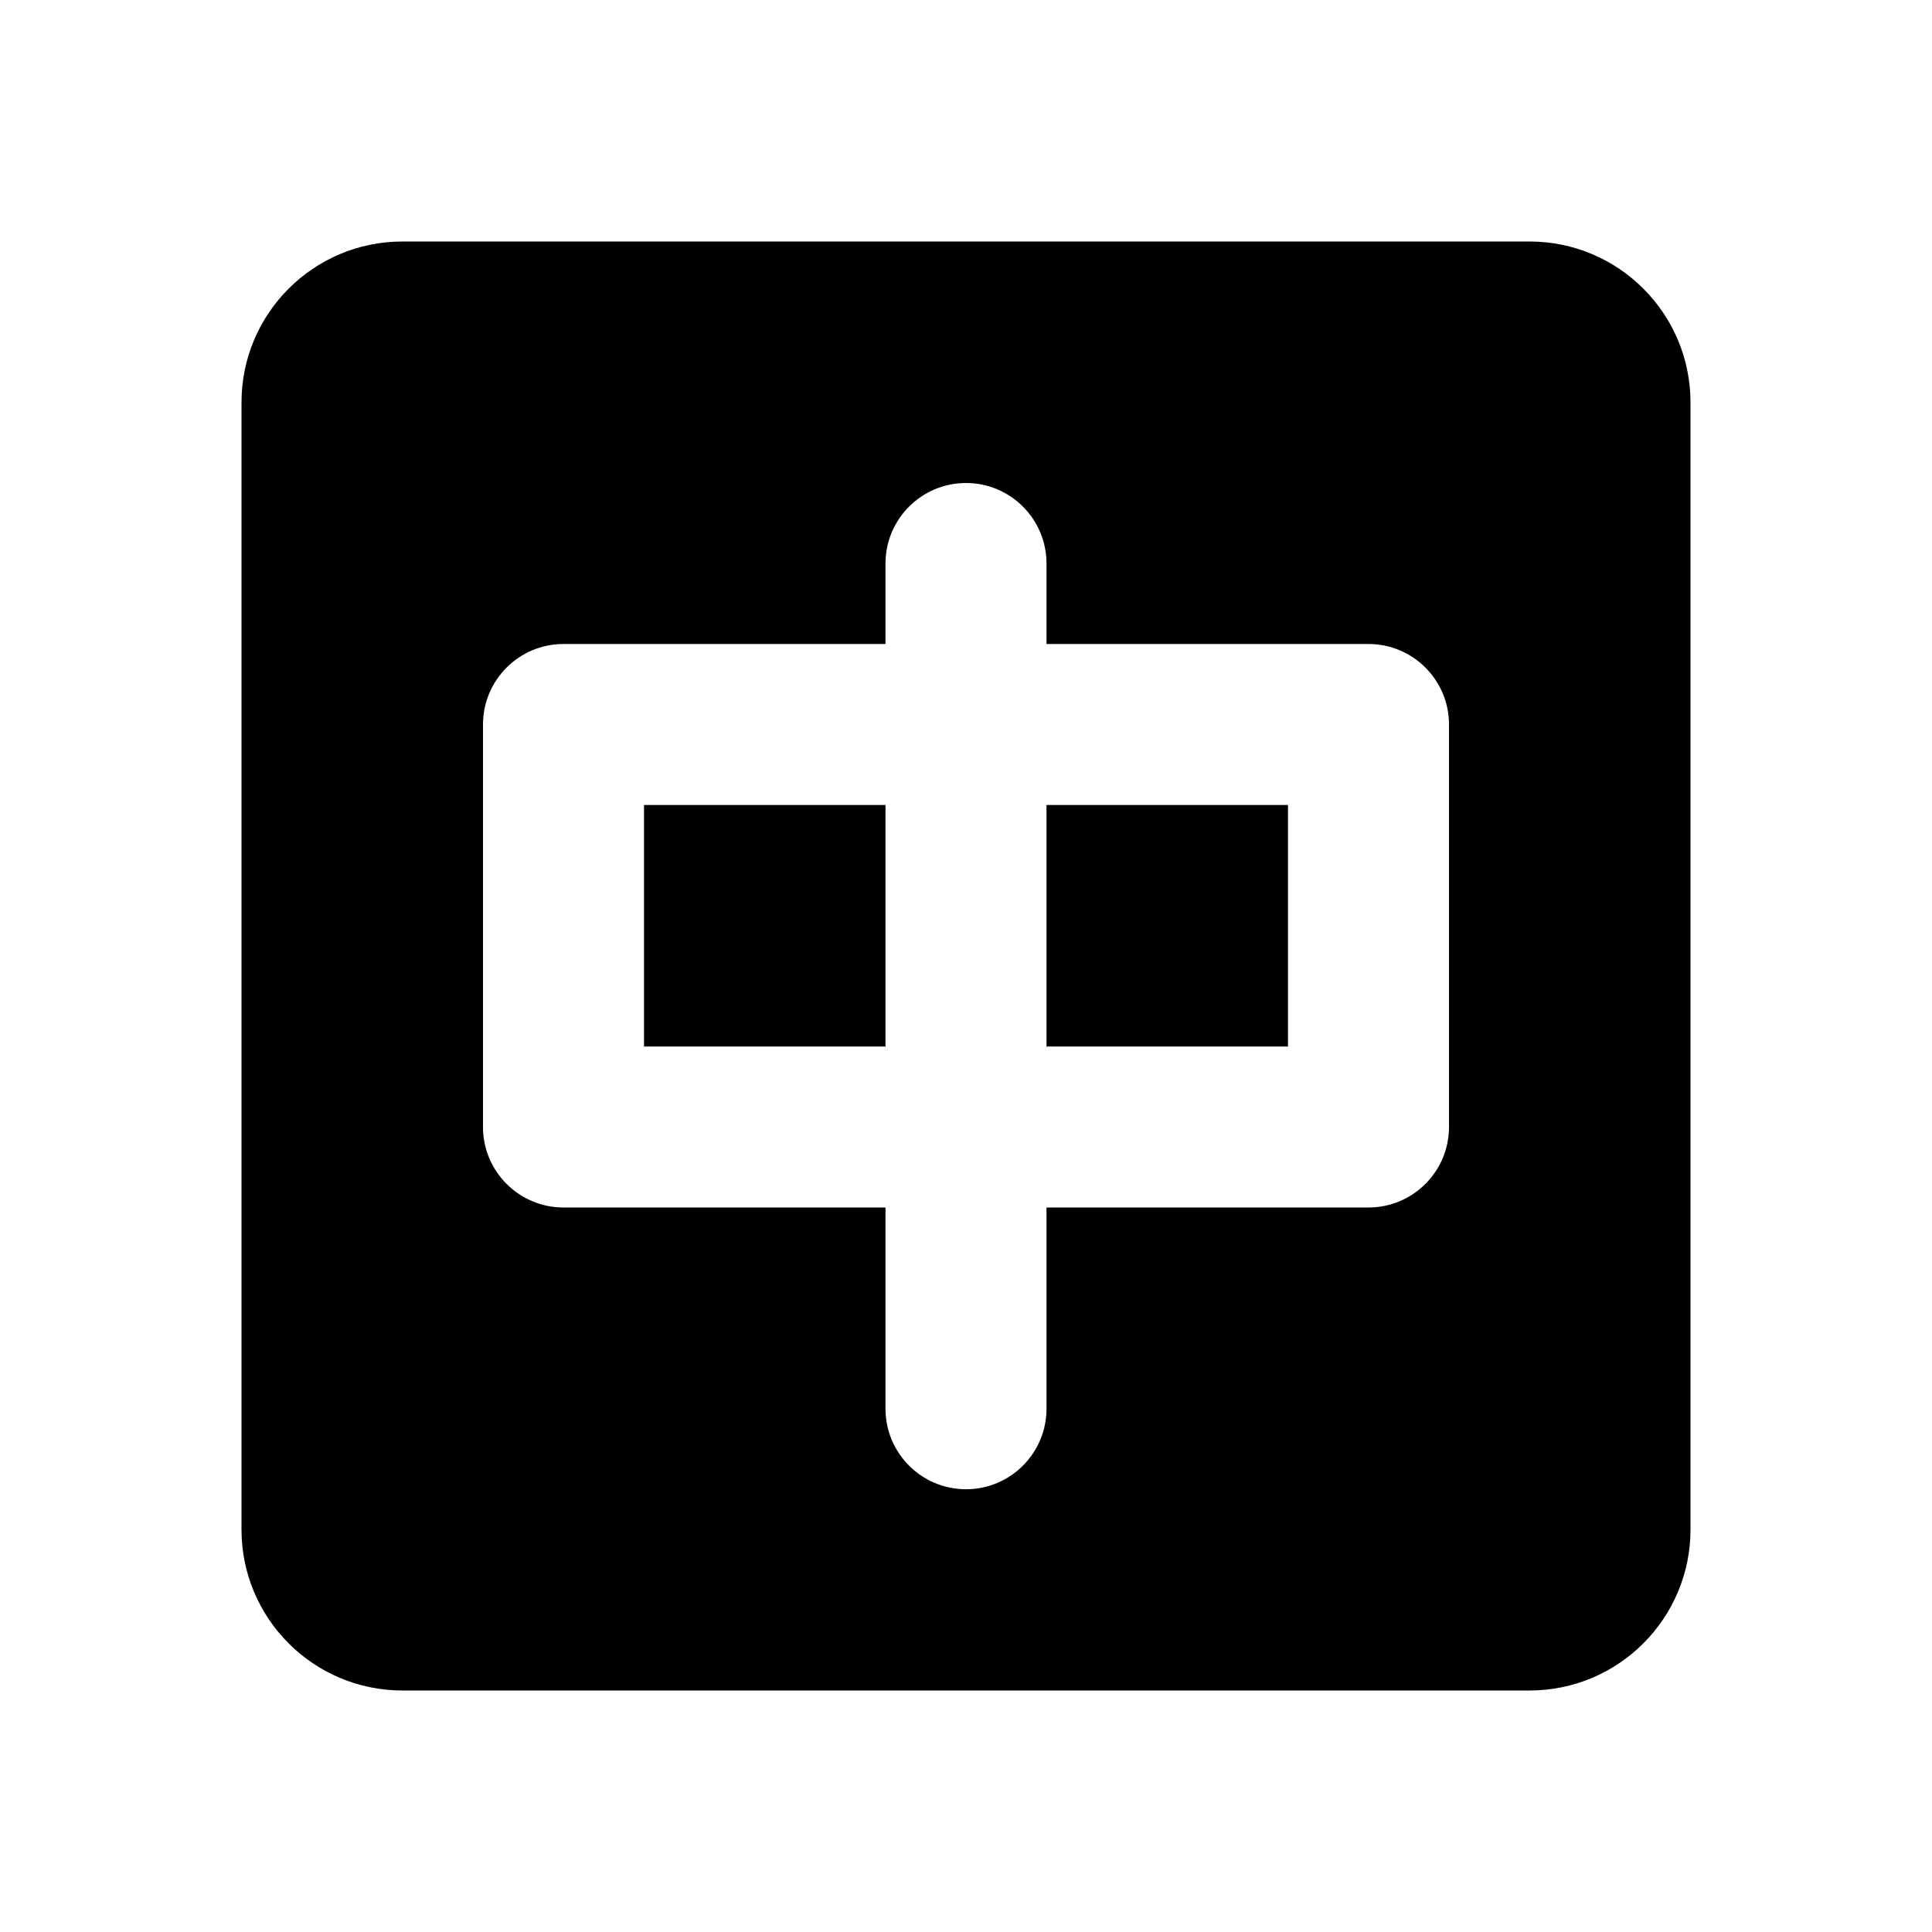
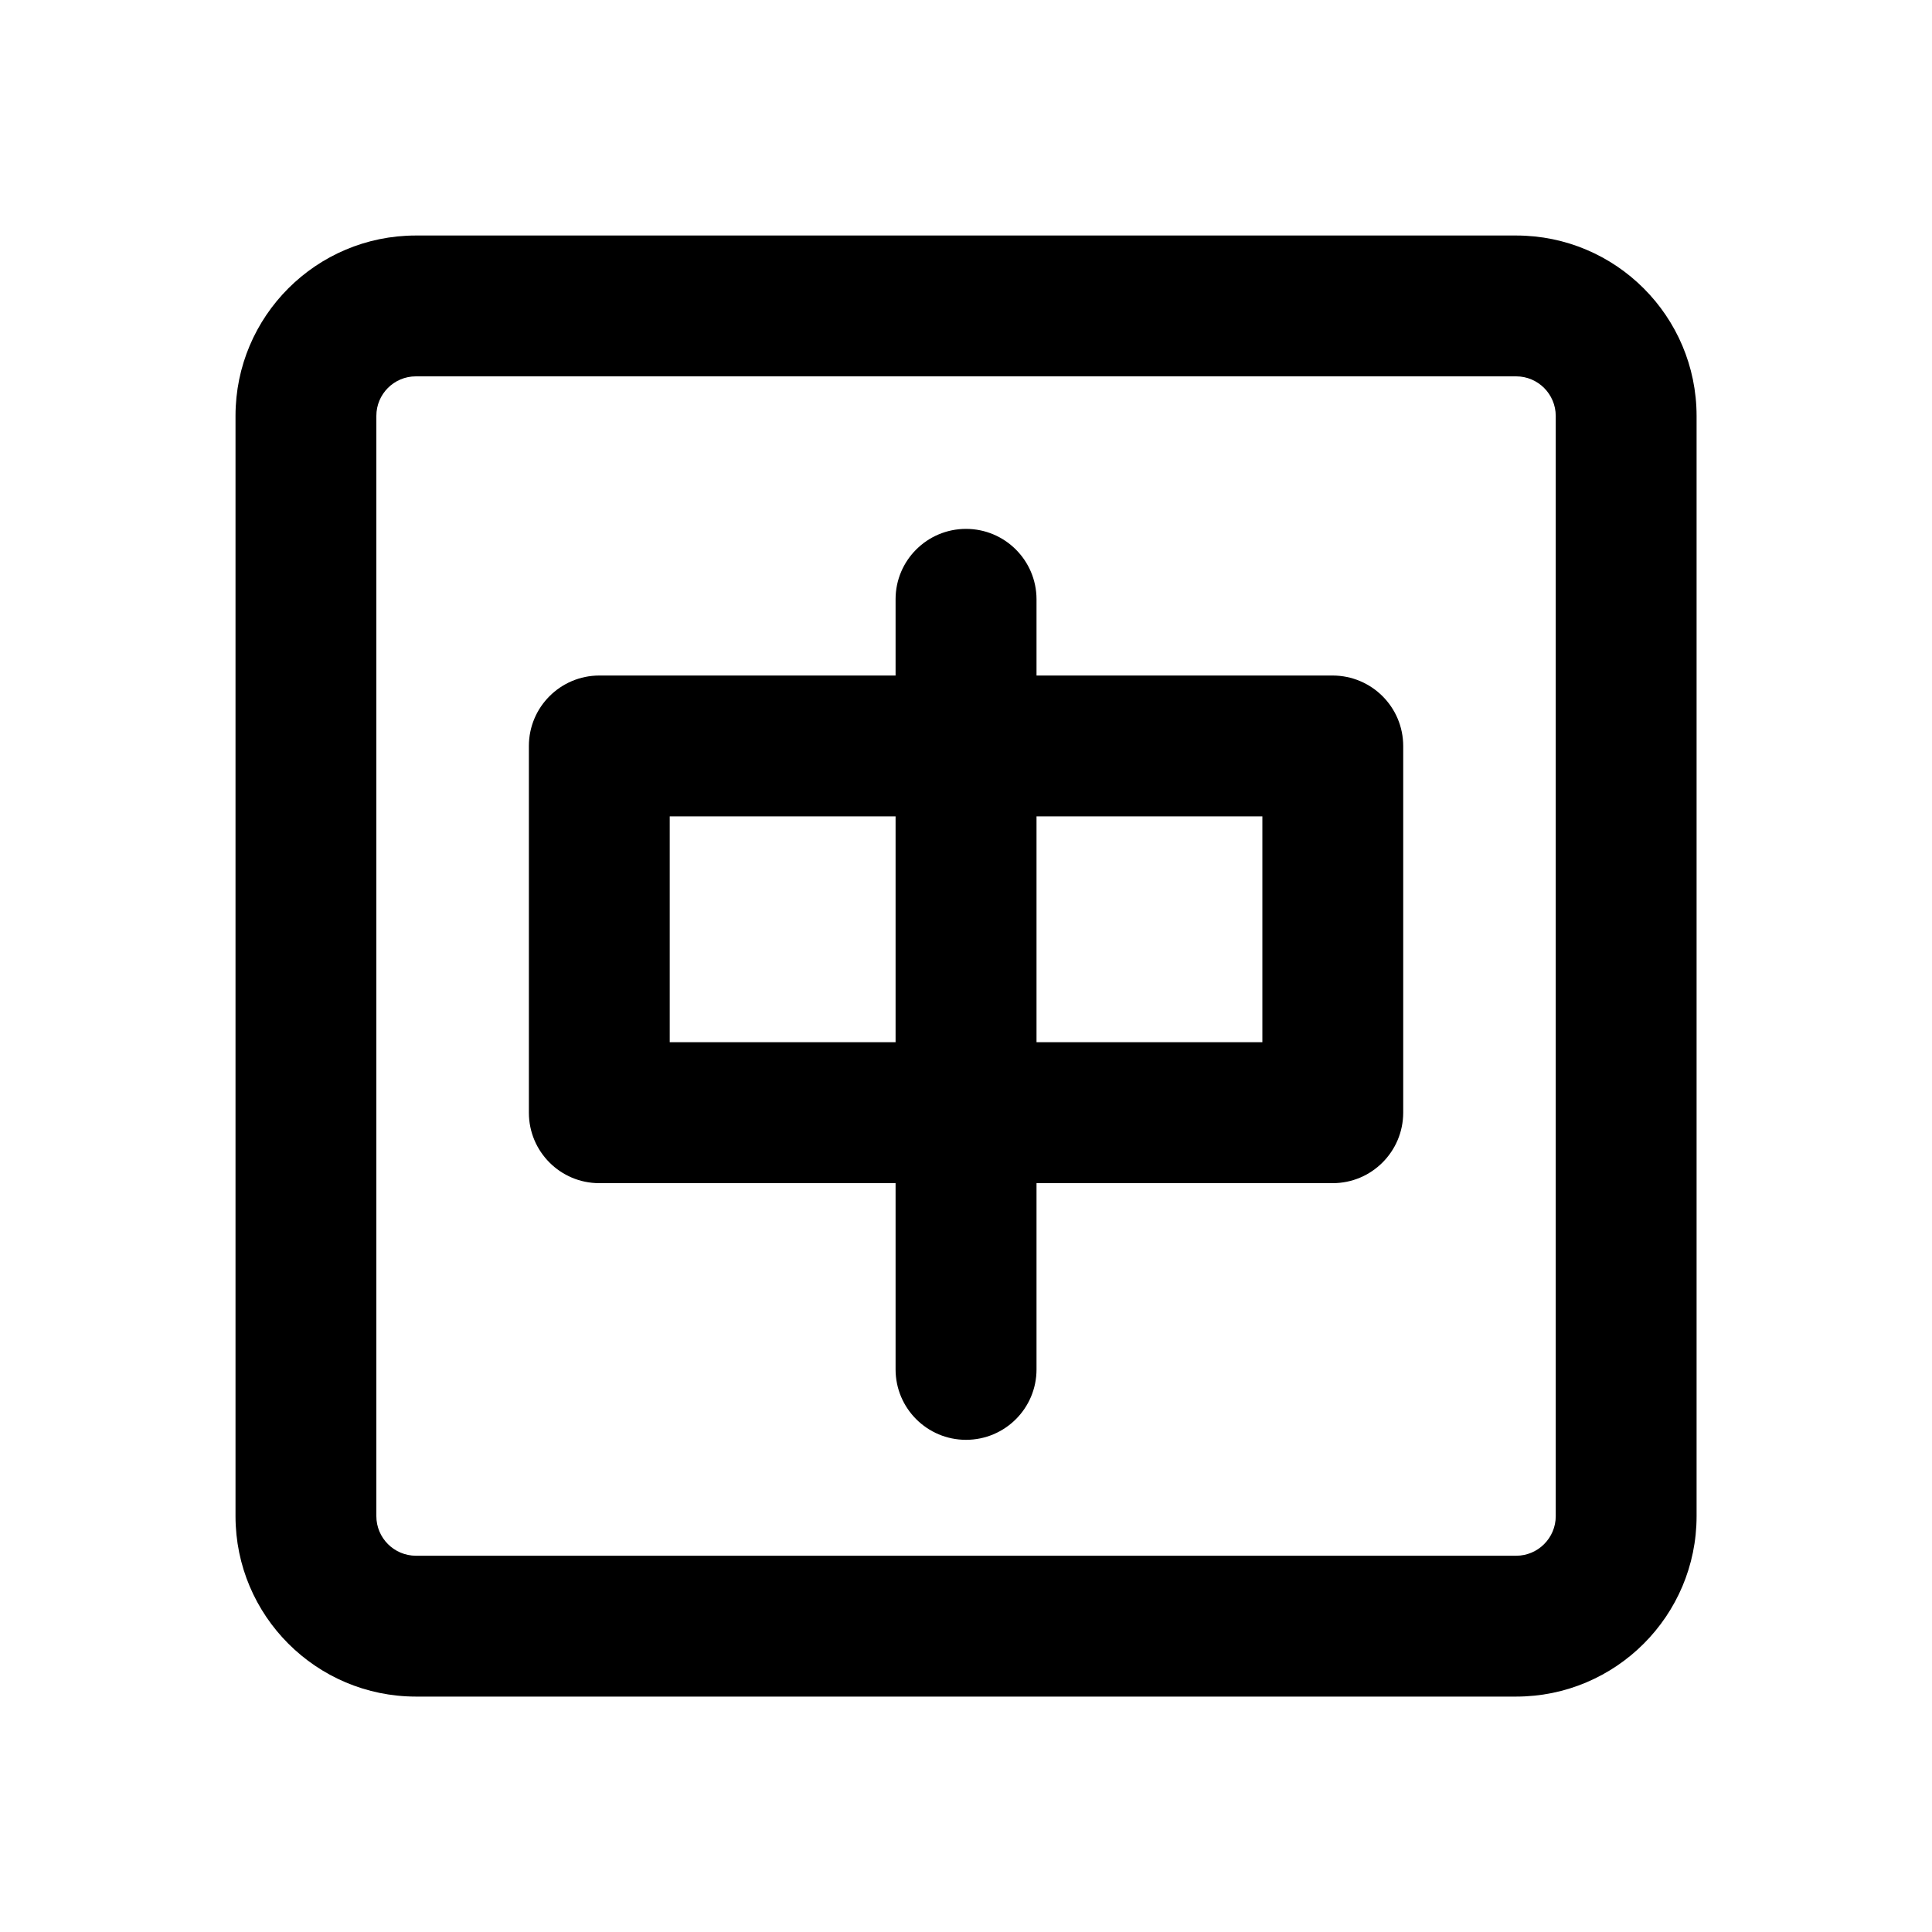
- <svg xmlns="http://www.w3.org/2000/svg" width="24" height="24" viewBox="0 0 24 24" fill="none">
-   <path d="M19 3C20.105 3 21 3.895 21 5V19C21 20.105 20.105 21 19 21H5C3.895 21 3 20.105 3 19V5C3 3.895 3.895 3 5 3H19ZM12 6C11.448 6 11 6.448 11 7V8H7C6.448 8 6 8.448 6 9V14C6 14.552 6.448 15 7 15H11V17.5C11 18.052 11.448 18.5 12 18.5C12.552 18.5 13 18.052 13 17.5V15H17C17.552 15 18 14.552 18 14V9C18 8.448 17.552 8 17 8H13V7C13 6.448 12.552 6 12 6ZM11 13H8V10H11V13ZM16 13H13V10H16V13Z" fill="currentColor" />
+ <svg xmlns="http://www.w3.org/2000/svg" width="20" height="20" viewBox="0 0 20 20" fill="none">
+   <path d="M15.695 2.438C16.726 2.438 17.562 3.274 17.563 4.305V15.695C17.563 16.726 16.726 17.563 15.695 17.563H4.305C3.274 17.562 2.438 16.726 2.438 15.695V4.305C2.438 3.274 3.274 2.438 4.305 2.438H15.695ZM4.305 3.896C4.079 3.896 3.896 4.079 3.896 4.305V15.695C3.896 15.921 4.079 16.104 4.305 16.105H15.695C15.921 16.105 16.105 15.921 16.105 15.695V4.305C16.104 4.079 15.921 3.896 15.695 3.896H4.305ZM10 5.475C10.403 5.475 10.729 5.801 10.73 6.203V6.993H13.796C14.199 6.994 14.525 7.319 14.526 7.722V11.519C14.525 11.921 14.199 12.248 13.796 12.248H10.73V14.176C10.73 14.579 10.403 14.905 10 14.905C9.598 14.905 9.271 14.579 9.271 14.176V12.248H6.203C5.801 12.248 5.475 11.921 5.475 11.519V7.722C5.475 7.32 5.801 6.994 6.203 6.993H9.271V6.203C9.271 5.801 9.598 5.475 10 5.475ZM6.933 10.789H9.271V8.451H6.933V10.789ZM10.73 10.789H13.068V8.451H10.73V10.789Z" fill="currentColor" />
</svg>
